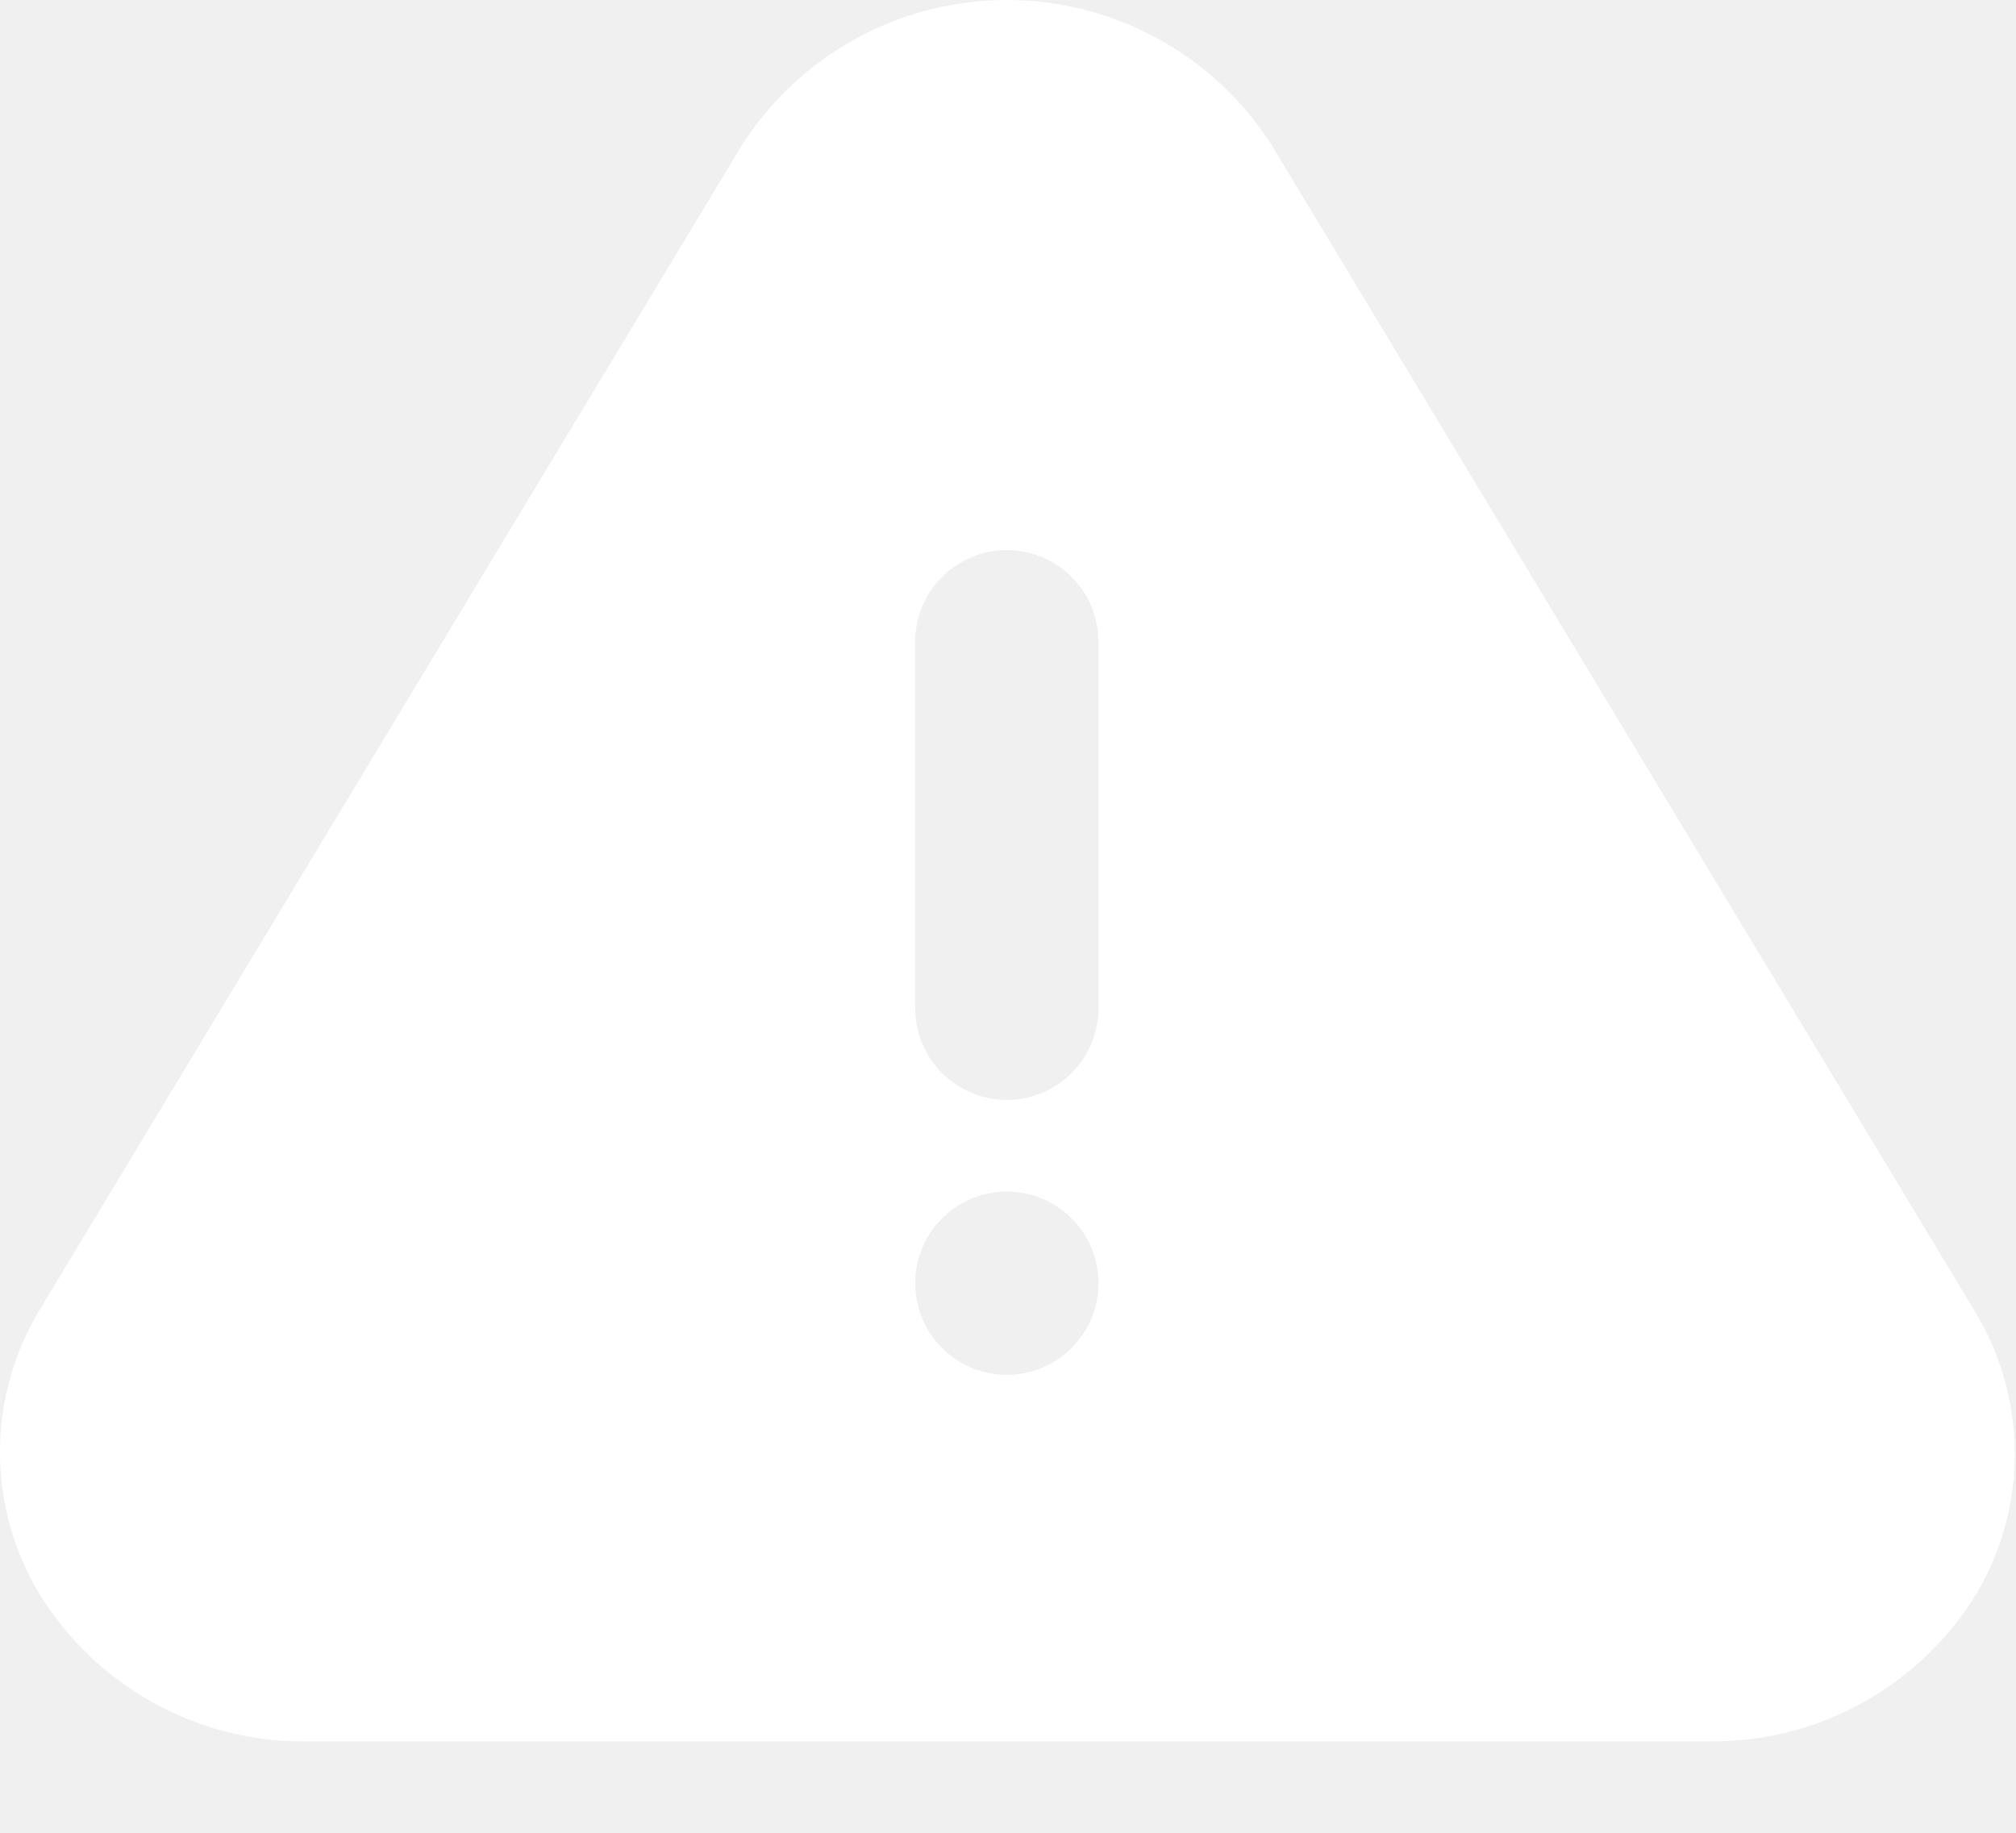
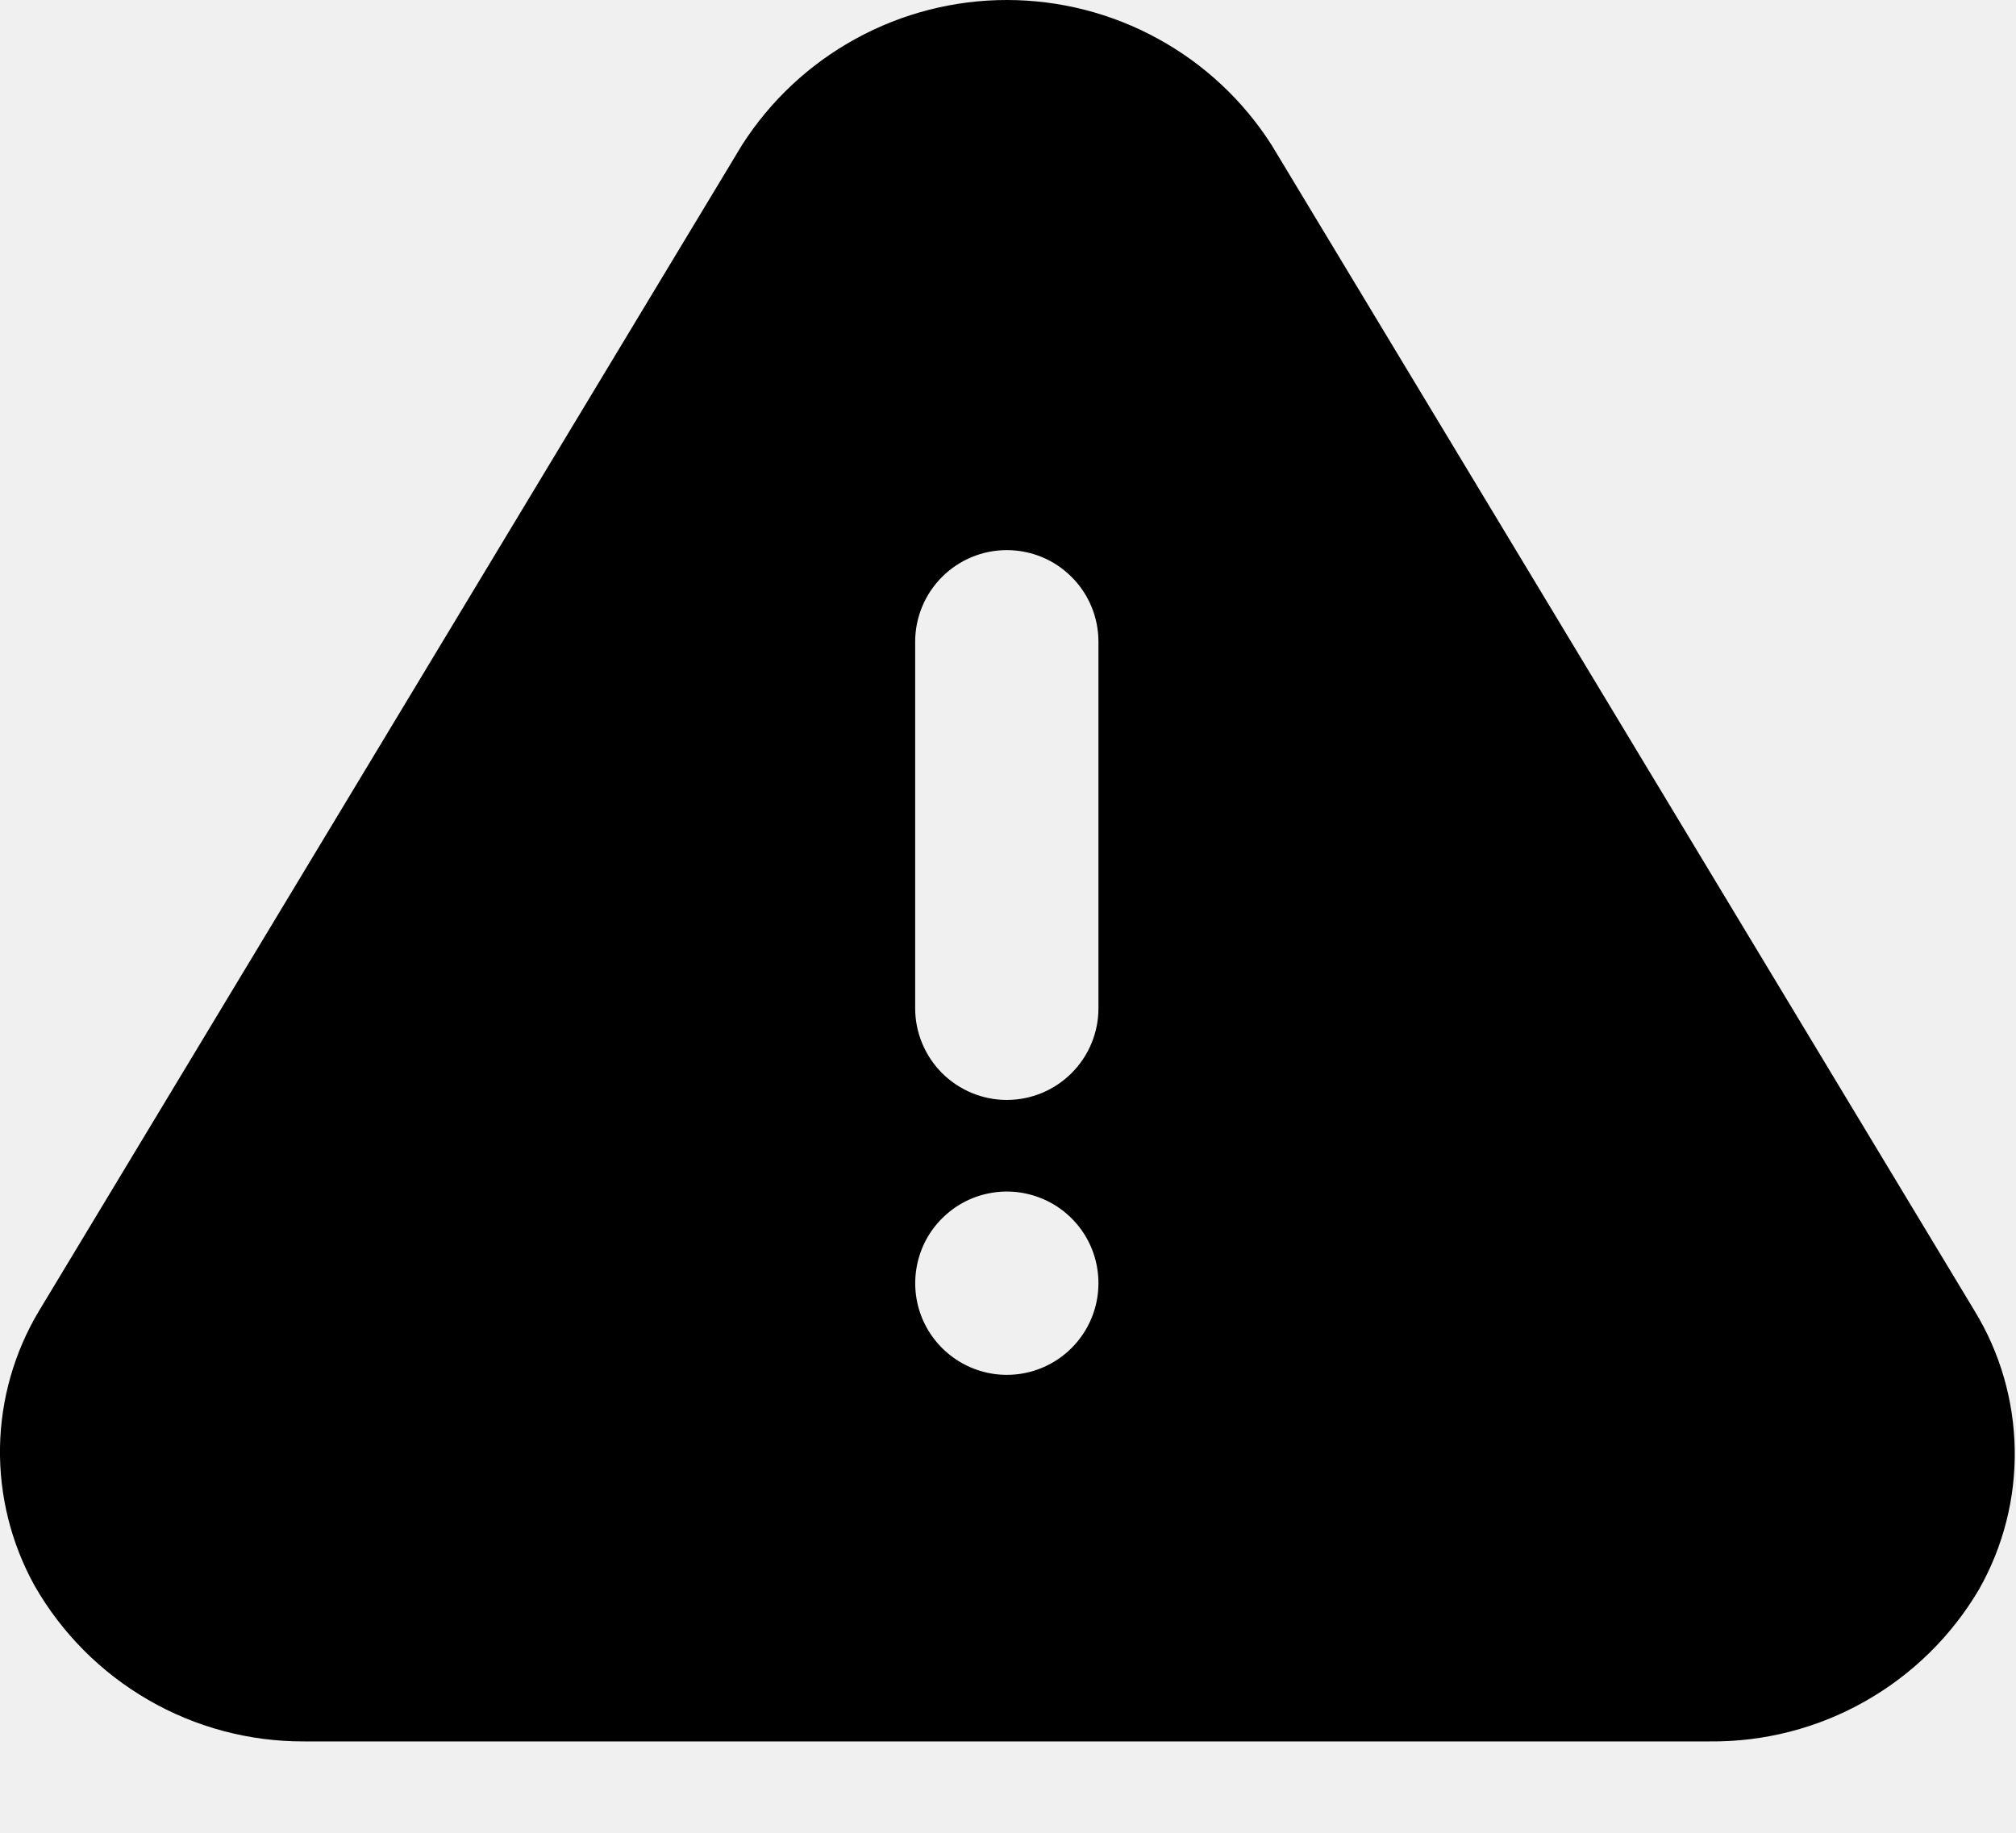
- <svg xmlns="http://www.w3.org/2000/svg" width="22" height="20" viewBox="0 0 22 20" fill="none">
-   <path d="M21.547 14.303L13.877 1.583C13.567 1.097 13.14 0.698 12.635 0.422C12.13 0.145 11.563 0 10.987 0C10.412 0 9.845 0.145 9.34 0.422C8.835 0.698 8.408 1.097 8.097 1.583L0.427 14.303C0.156 14.754 0.009 15.269 0 15.796C-0.008 16.323 0.122 16.842 0.377 17.303C0.673 17.821 1.101 18.251 1.618 18.55C2.134 18.849 2.721 19.005 3.317 19.003H18.657C19.25 19.009 19.834 18.859 20.35 18.567C20.866 18.276 21.297 17.853 21.597 17.343C21.861 16.877 21.995 16.35 21.986 15.816C21.977 15.281 21.826 14.759 21.547 14.303ZM10.987 15.003C10.79 15.003 10.596 14.944 10.432 14.834C10.267 14.724 10.139 14.568 10.063 14.385C9.988 14.203 9.968 14.002 10.007 13.807C10.045 13.614 10.14 13.435 10.28 13.296C10.42 13.156 10.598 13.06 10.792 13.022C10.986 12.983 11.187 13.003 11.37 13.079C11.553 13.154 11.709 13.283 11.819 13.447C11.929 13.611 11.987 13.805 11.987 14.003C11.987 14.268 11.882 14.522 11.694 14.71C11.507 14.897 11.253 15.003 10.987 15.003ZM11.987 11.003C11.987 11.268 11.882 11.522 11.694 11.71C11.507 11.897 11.253 12.003 10.987 12.003C10.722 12.003 10.468 11.897 10.28 11.71C10.093 11.522 9.987 11.268 9.987 11.003V7.003C9.987 6.737 10.093 6.483 10.28 6.296C10.468 6.108 10.722 6.003 10.987 6.003C11.253 6.003 11.507 6.108 11.694 6.296C11.882 6.483 11.987 6.737 11.987 7.003V11.003Z" fill="white" />
+ <svg xmlns="http://www.w3.org/2000/svg" width="22" height="20" viewBox="0 0 22 20">
+   <path d="M21.547 14.303L13.877 1.583C13.567 1.097 13.14 0.698 12.635 0.422C12.13 0.145 11.563 0 10.987 0C10.412 0 9.845 0.145 9.34 0.422C8.835 0.698 8.408 1.097 8.097 1.583L0.427 14.303C0.156 14.754 0.009 15.269 0 15.796C-0.008 16.323 0.122 16.842 0.377 17.303C0.673 17.821 1.101 18.251 1.618 18.55C2.134 18.849 2.721 19.005 3.317 19.003H18.657C19.25 19.009 19.834 18.859 20.35 18.567C20.866 18.276 21.297 17.853 21.597 17.343C21.861 16.877 21.995 16.35 21.986 15.816C21.977 15.281 21.826 14.759 21.547 14.303ZM10.987 15.003C10.79 15.003 10.596 14.944 10.432 14.834C10.267 14.724 10.139 14.568 10.063 14.385C9.988 14.203 9.968 14.002 10.007 13.807C10.045 13.614 10.14 13.435 10.28 13.296C10.42 13.156 10.598 13.06 10.792 13.022C10.986 12.983 11.187 13.003 11.37 13.079C11.553 13.154 11.709 13.283 11.819 13.447C11.929 13.611 11.987 13.805 11.987 14.003C11.987 14.268 11.882 14.522 11.694 14.71C11.507 14.897 11.253 15.003 10.987 15.003ZM11.987 11.003C11.987 11.268 11.882 11.522 11.694 11.71C11.507 11.897 11.253 12.003 10.987 12.003C10.722 12.003 10.468 11.897 10.28 11.71C10.093 11.522 9.987 11.268 9.987 11.003V7.003C9.987 6.737 10.093 6.483 10.28 6.296C10.468 6.108 10.722 6.003 10.987 6.003C11.253 6.003 11.507 6.108 11.694 6.296C11.882 6.483 11.987 6.737 11.987 7.003V11.003Z" />
</svg>
